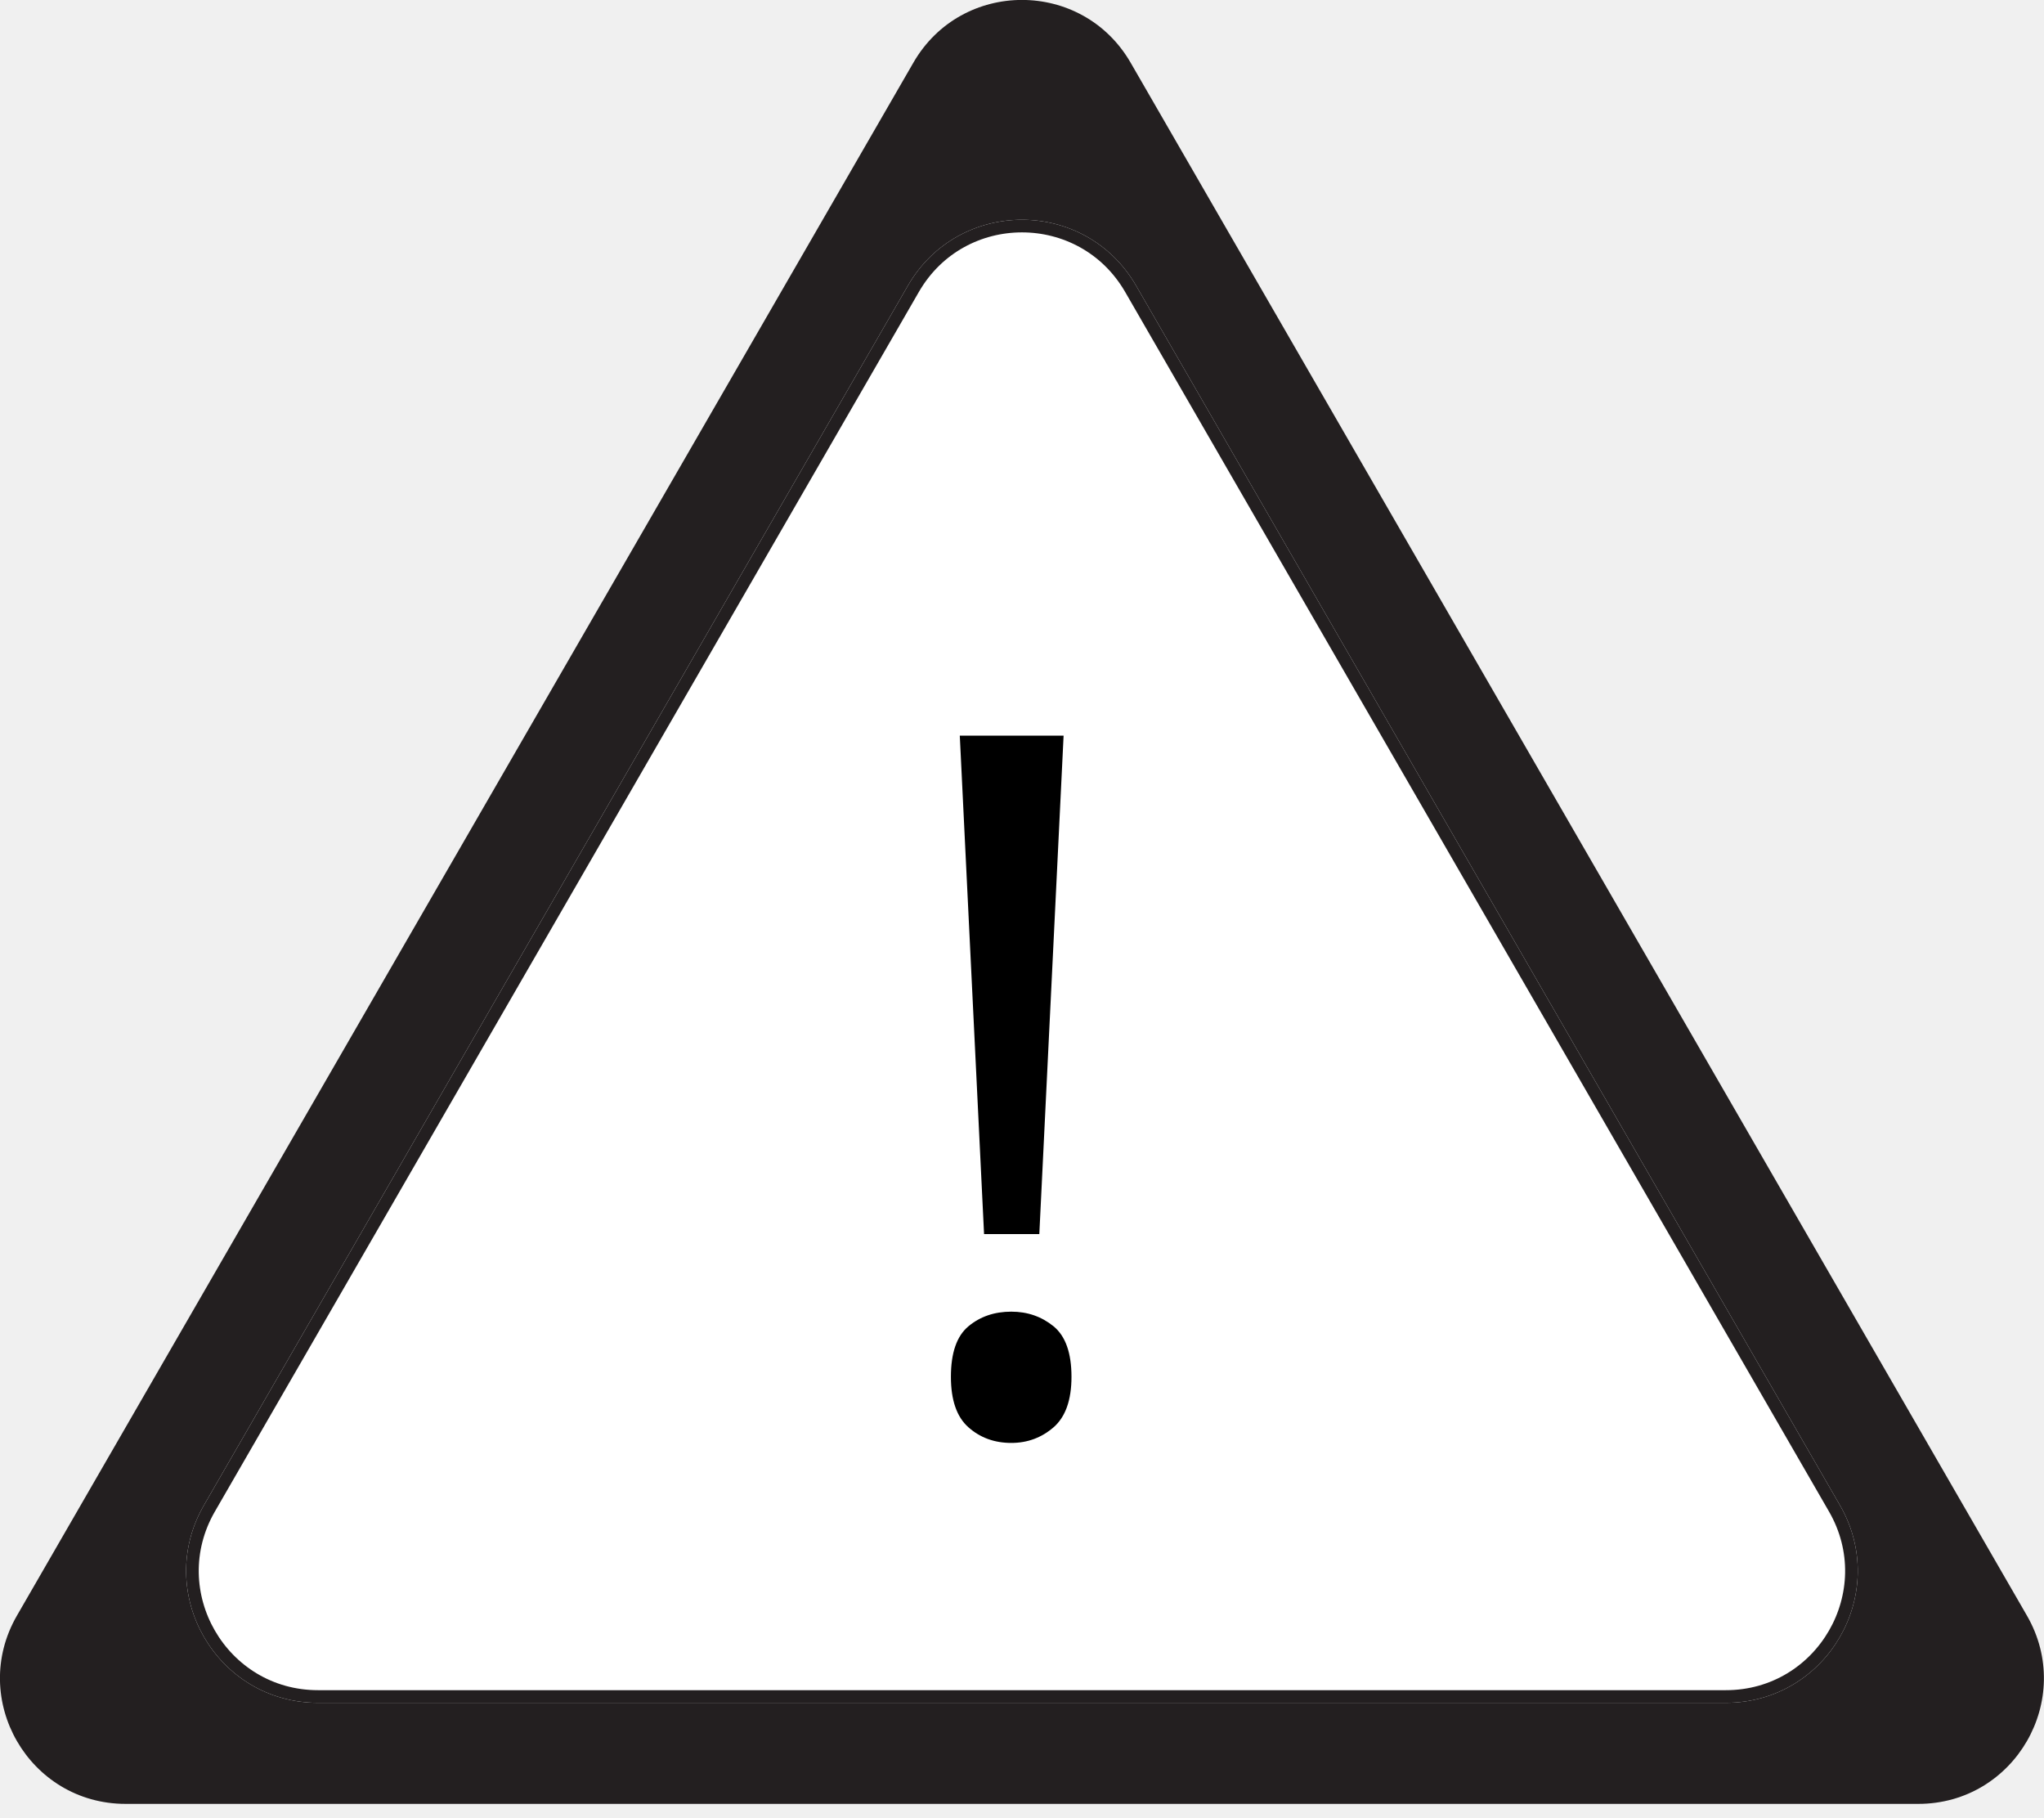
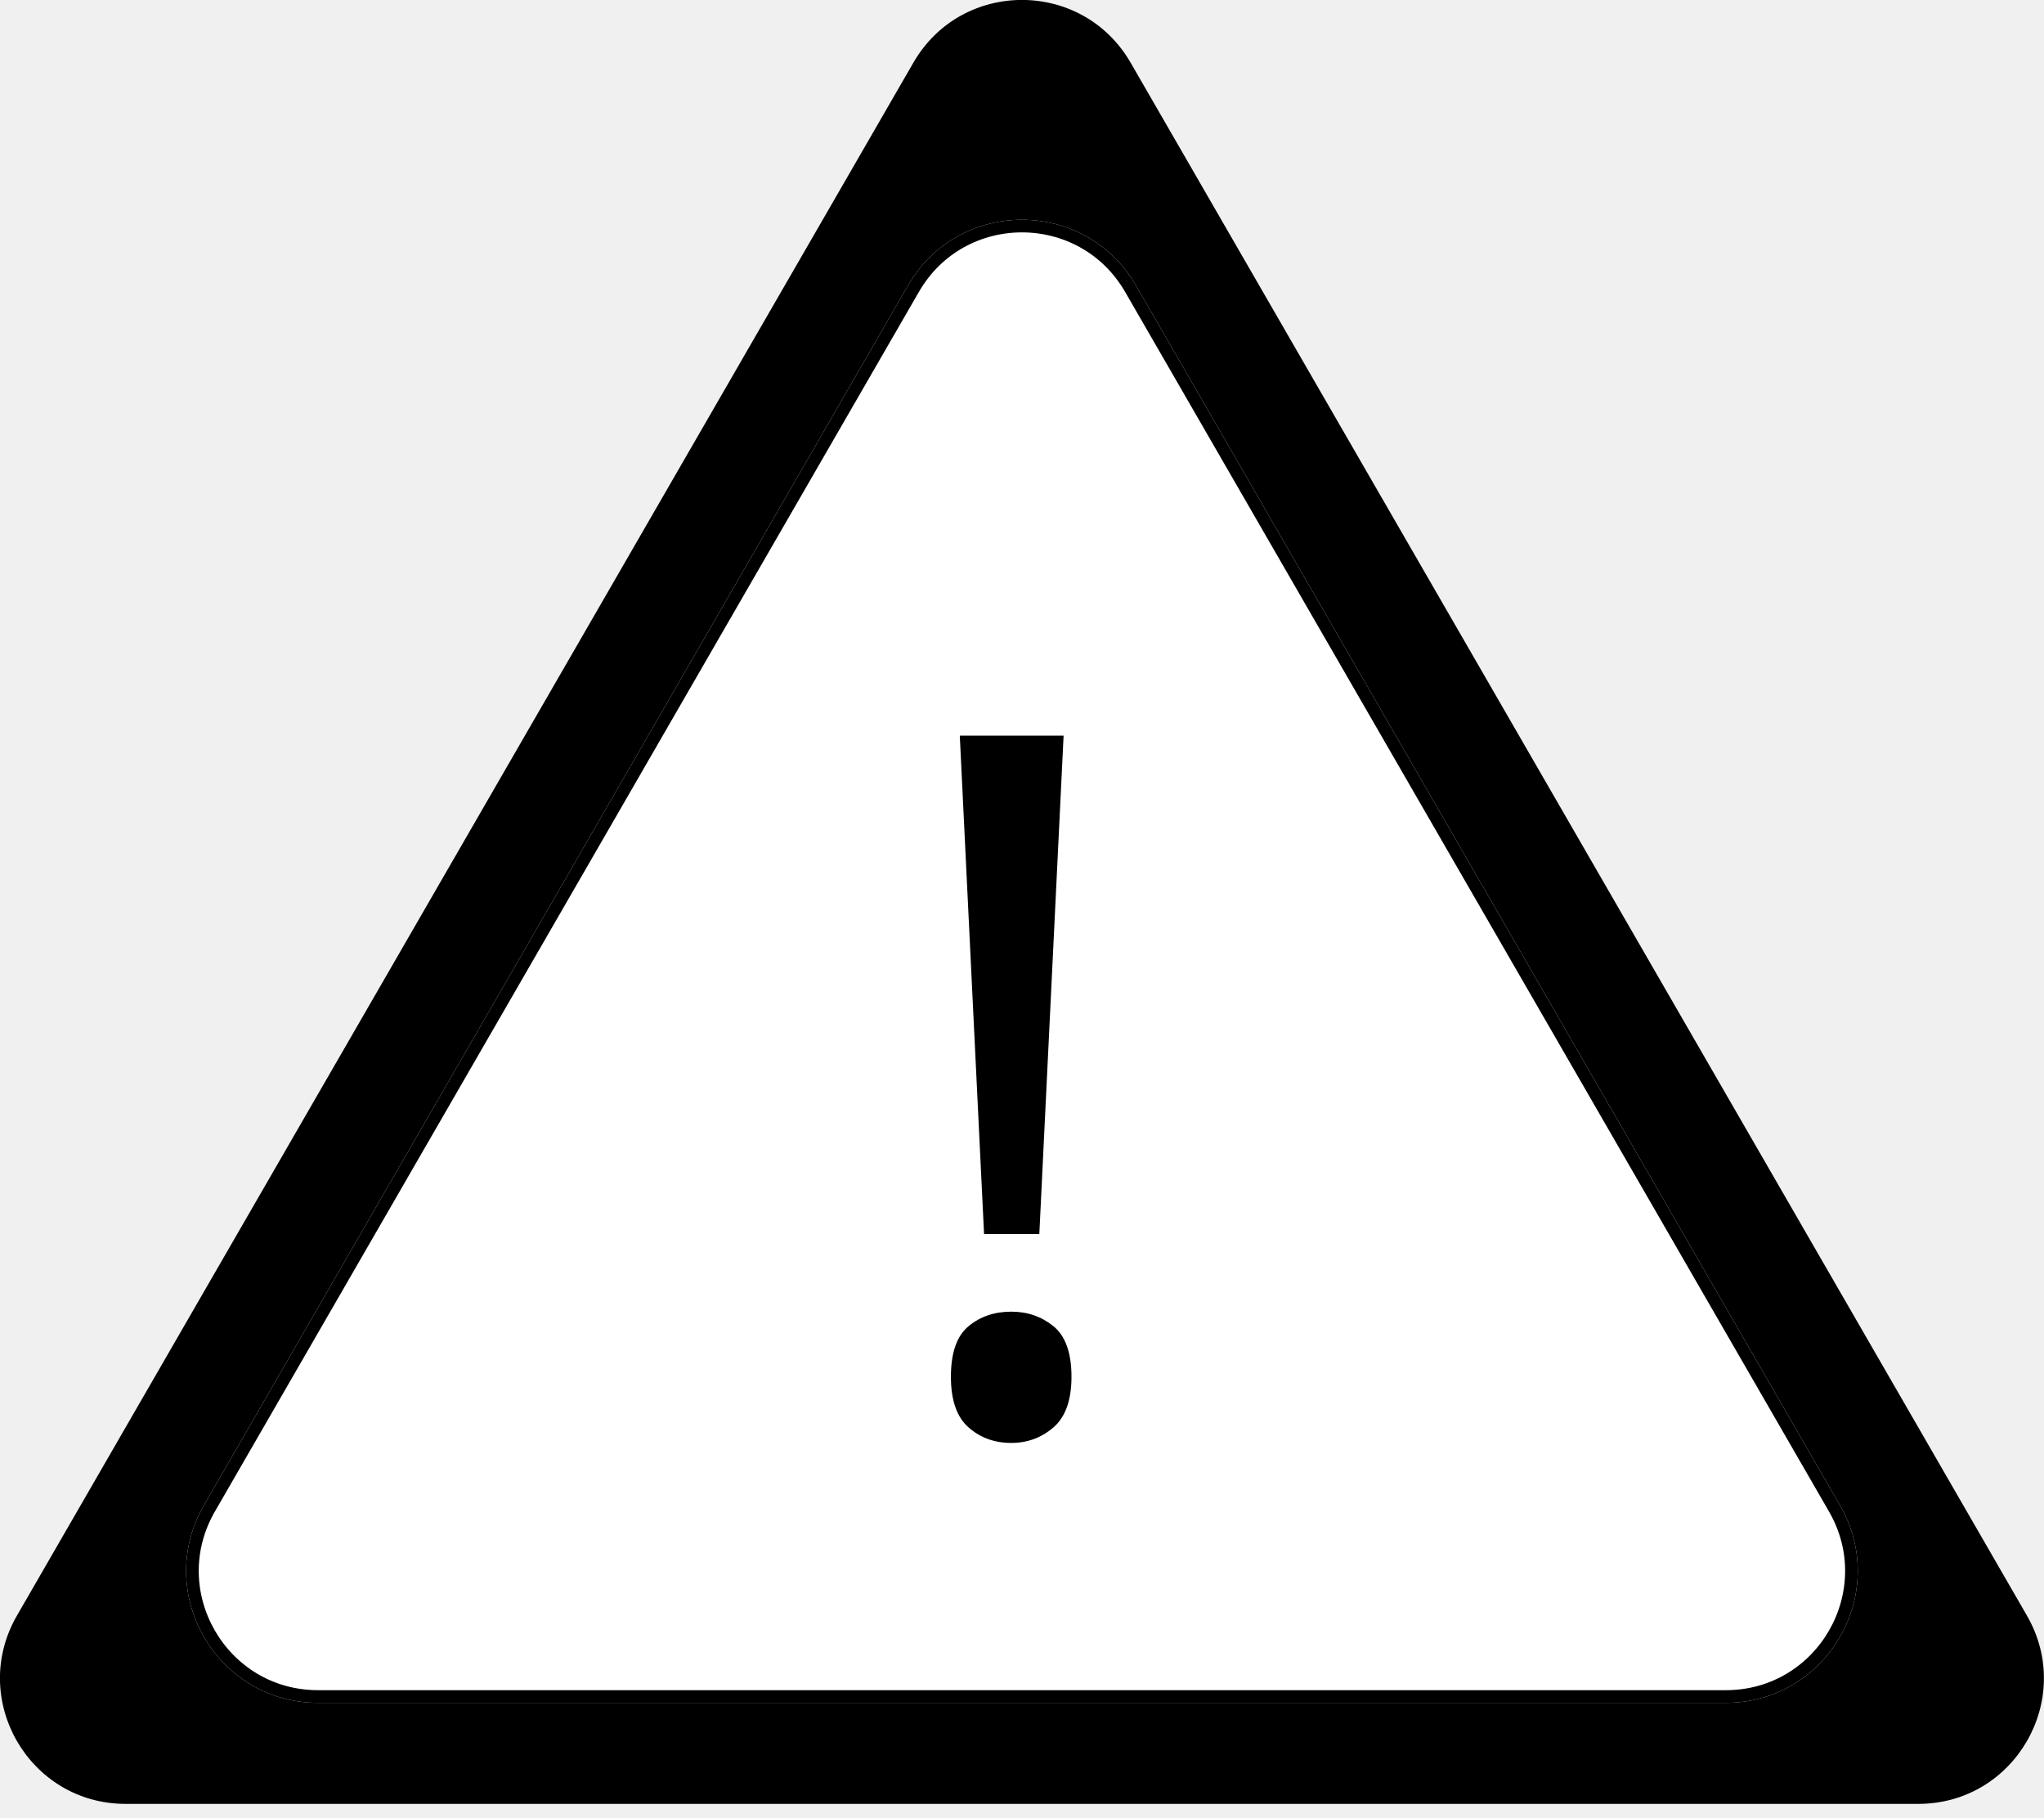
<svg xmlns="http://www.w3.org/2000/svg" id="Layer_1" data-name="Layer 1" viewBox="0 0 161.84 143.9">
  <defs>
    <style>
      .cls-1 {
        font-family: SourceSansPro-Regular, 'Source Sans Pro';
        font-size: 76.91px;
      }

      .cls-2 {
        fill: #fff;
-         stroke: #231f20;
+         stroke: #000;
      }

      .cls-2, .cls-3 {
        stroke-miterlimit: 10;
      }

      .cls-3 {
+         fill: #231f20;
        stroke: #fff;
-       }
- 
-       .cls-3, .cls-4 {
-         fill: #231f20;
      }

      .cls-4 {
        stroke-width: 0px;
      }
    </style>
  </defs>
-   <path class="cls-4" d="m160.49,127.89L89.52,4.96c-3.83-6.62-13.38-6.62-17.2,0L1.34,127.89c-3.82,6.62.96,14.9,8.6,14.9h141.95c7.64,0,12.42-8.28,8.6-14.9Zm-23.84,6.39H25.18c-7.64,0-12.42-8.27-8.6-14.89L72.32,22.86c3.82-6.62,13.37-6.62,17.2,0l55.73,96.54c3.82,6.62-.96,14.89-8.6,14.89Z" />
-   <path class="cls-3" d="m136.65,134.29H25.18c-7.64,0-12.42-8.27-8.6-14.89L72.32,22.86c3.82-6.62,13.37-6.62,17.2,0l55.73,96.54c3.82,6.62-.96,14.89-8.6,14.89Z" />
-   <path class="cls-2" d="m136.65,134.29H25.18c-7.64,0-12.42-8.27-8.6-14.89L72.32,22.86c3.82-6.62,13.37-6.62,17.2,0l55.73,96.54c3.82,6.62-.96,14.89-8.6,14.89Z" />
+   <path class="cls-4" d="M160.49,127.89L89.52,4.96c-3.83-6.62-13.38-6.62-17.2,0L1.34,127.89c-3.82,6.62.96,14.9,8.6,14.9h141.95c7.64,0,12.42-8.28,8.6-14.9ZM136.65,134.29H25.18c-7.64,0-12.42-8.27-8.6-14.89L72.32,22.86c3.82-6.62,13.37-6.62,17.2,0l55.73,96.54c3.82,6.62-.96,14.89-8.6,14.89Z" />
+   <path class="cls-3" d="M136.65,134.29H25.18c-7.64,0-12.42-8.27-8.6-14.89L72.32,22.86c3.82-6.62,13.37-6.62,17.2,0l55.73,96.54c3.82,6.62-.96,14.89-8.6,14.89Z" />
+   <path class="cls-2" d="M136.65,134.29H25.18c-7.64,0-12.42-8.27-8.6-14.89L72.32,22.86c3.82-6.62,13.37-6.62,17.2,0l55.73,96.54c3.82,6.62-.96,14.89-8.6,14.89Z" />
  <text class="cls-1" transform="translate(69.76 113.14)">
    <tspan x="0" y="0">!</tspan>
  </text>
</svg>
